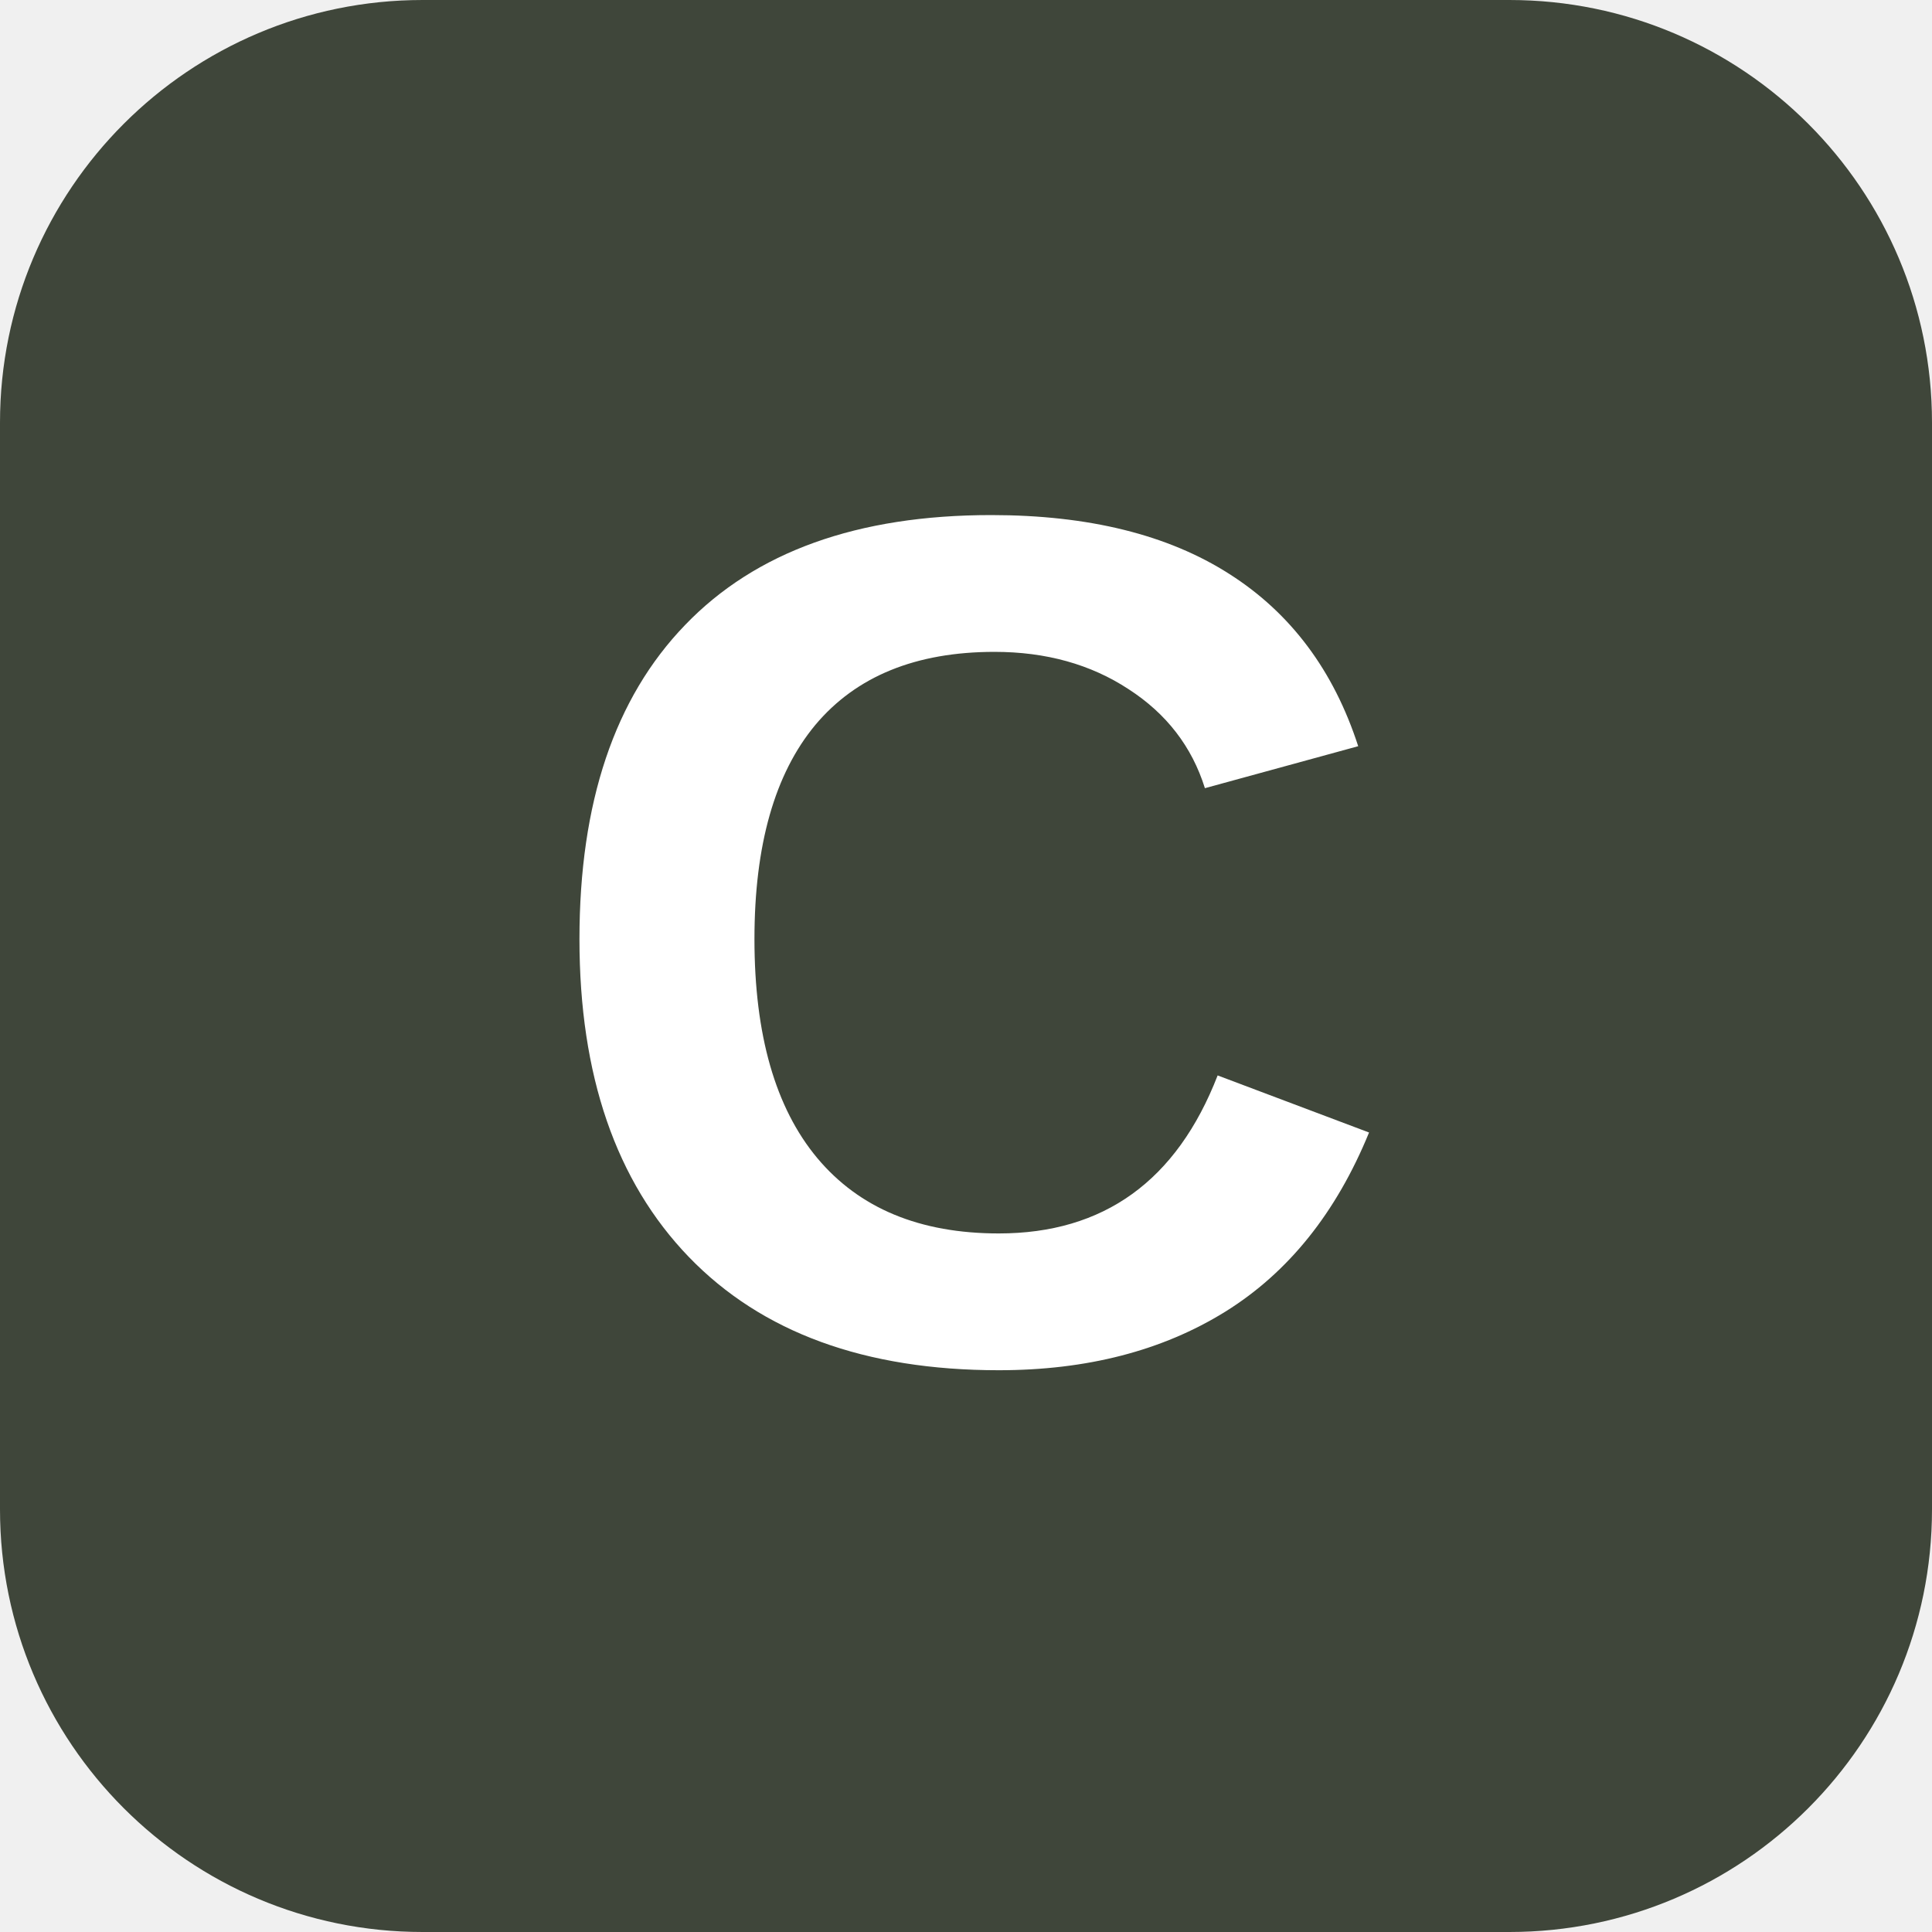
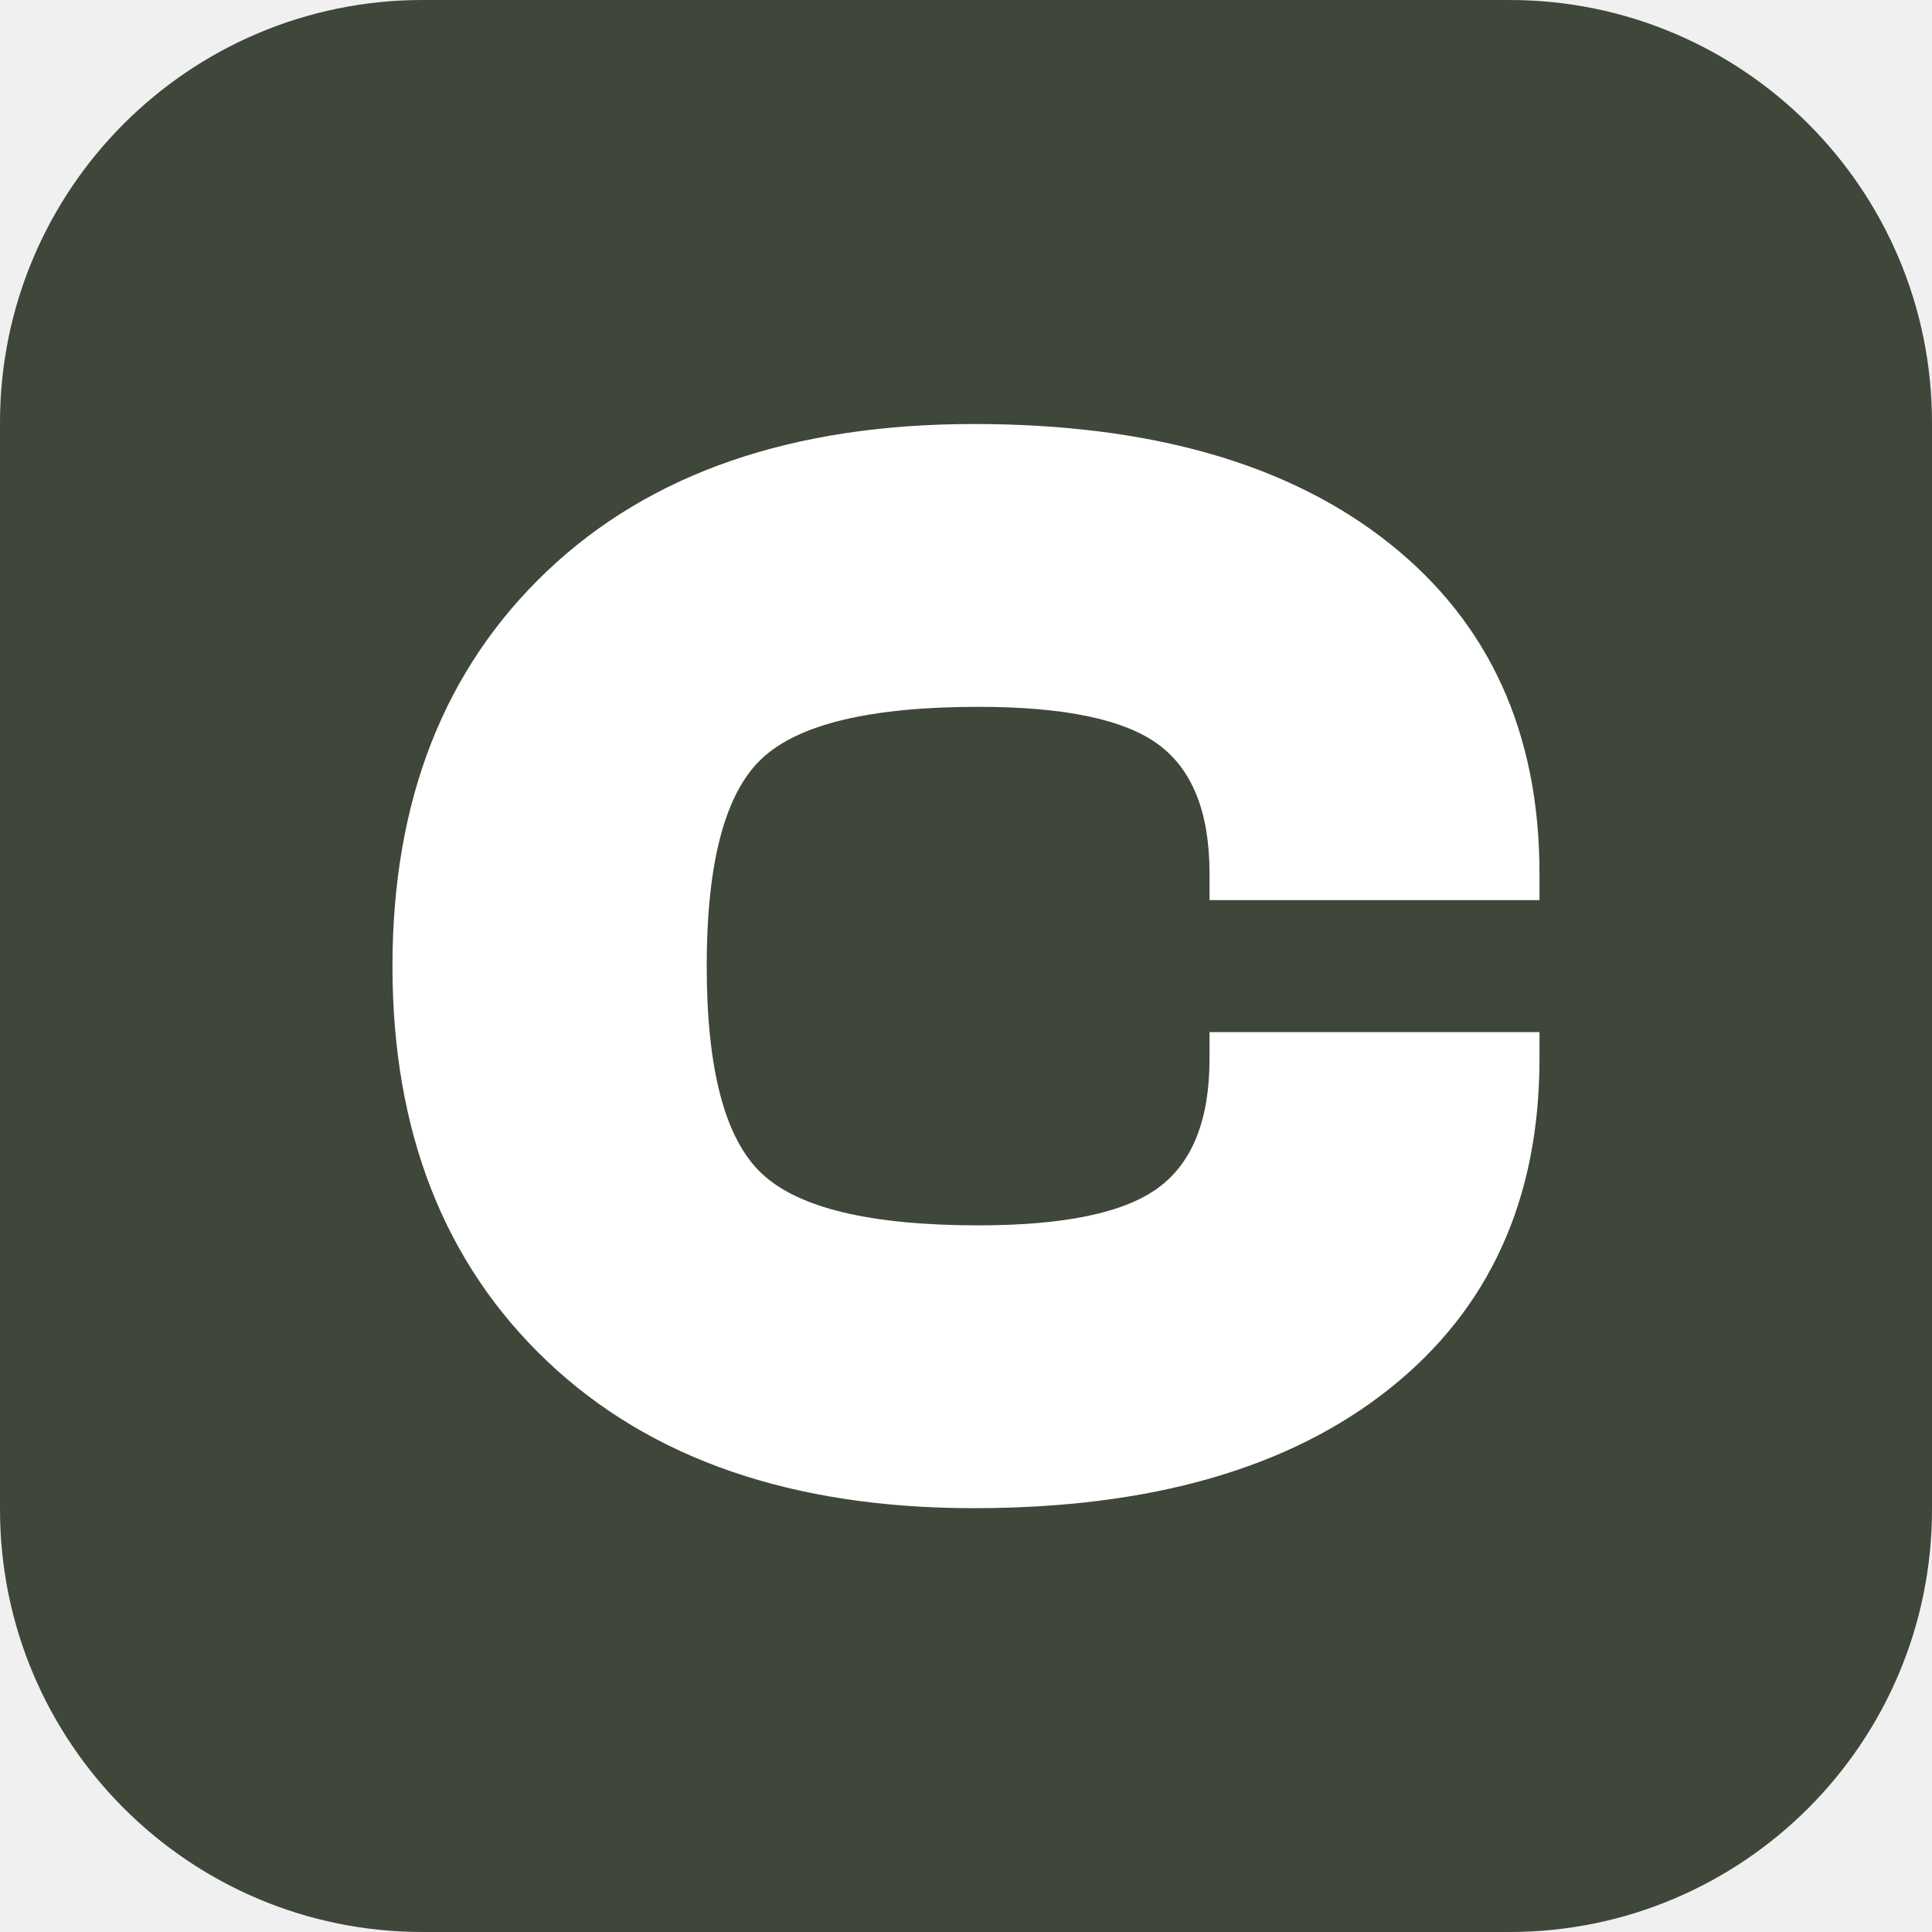
<svg xmlns="http://www.w3.org/2000/svg" viewBox="0 0 64 64">
  <rect width="64" height="64" rx="14" fill="#3f463a" />
-   <text x="32" y="45" text-anchor="middle" font-family="Arial Black,Arial,sans-serif" font-weight="900" font-size="40" fill="#fff">C</text>
+   <path transform="translate(11.96 49.44) scale(0.05205 -0.05205)" d="M390 -10Q217 -10 118.5 83.5Q20 177 20.0 335.0Q20 493 118.5 586.5Q217 680 390 680Q559 680 654.5 604.0Q750 528 750 394V377H540V394Q540 452 507.5 476.0Q475 500 393 500Q290 500 255.0 467.0Q220 434 220.0 335.0Q220 236 255.0 203.0Q290 170 393 170Q475 170 507.5 194.0Q540 218 540 276V293H750V276Q750 142 654.5 66.0Q559 -10 390 -10Z" fill="#fff" />
</svg>
